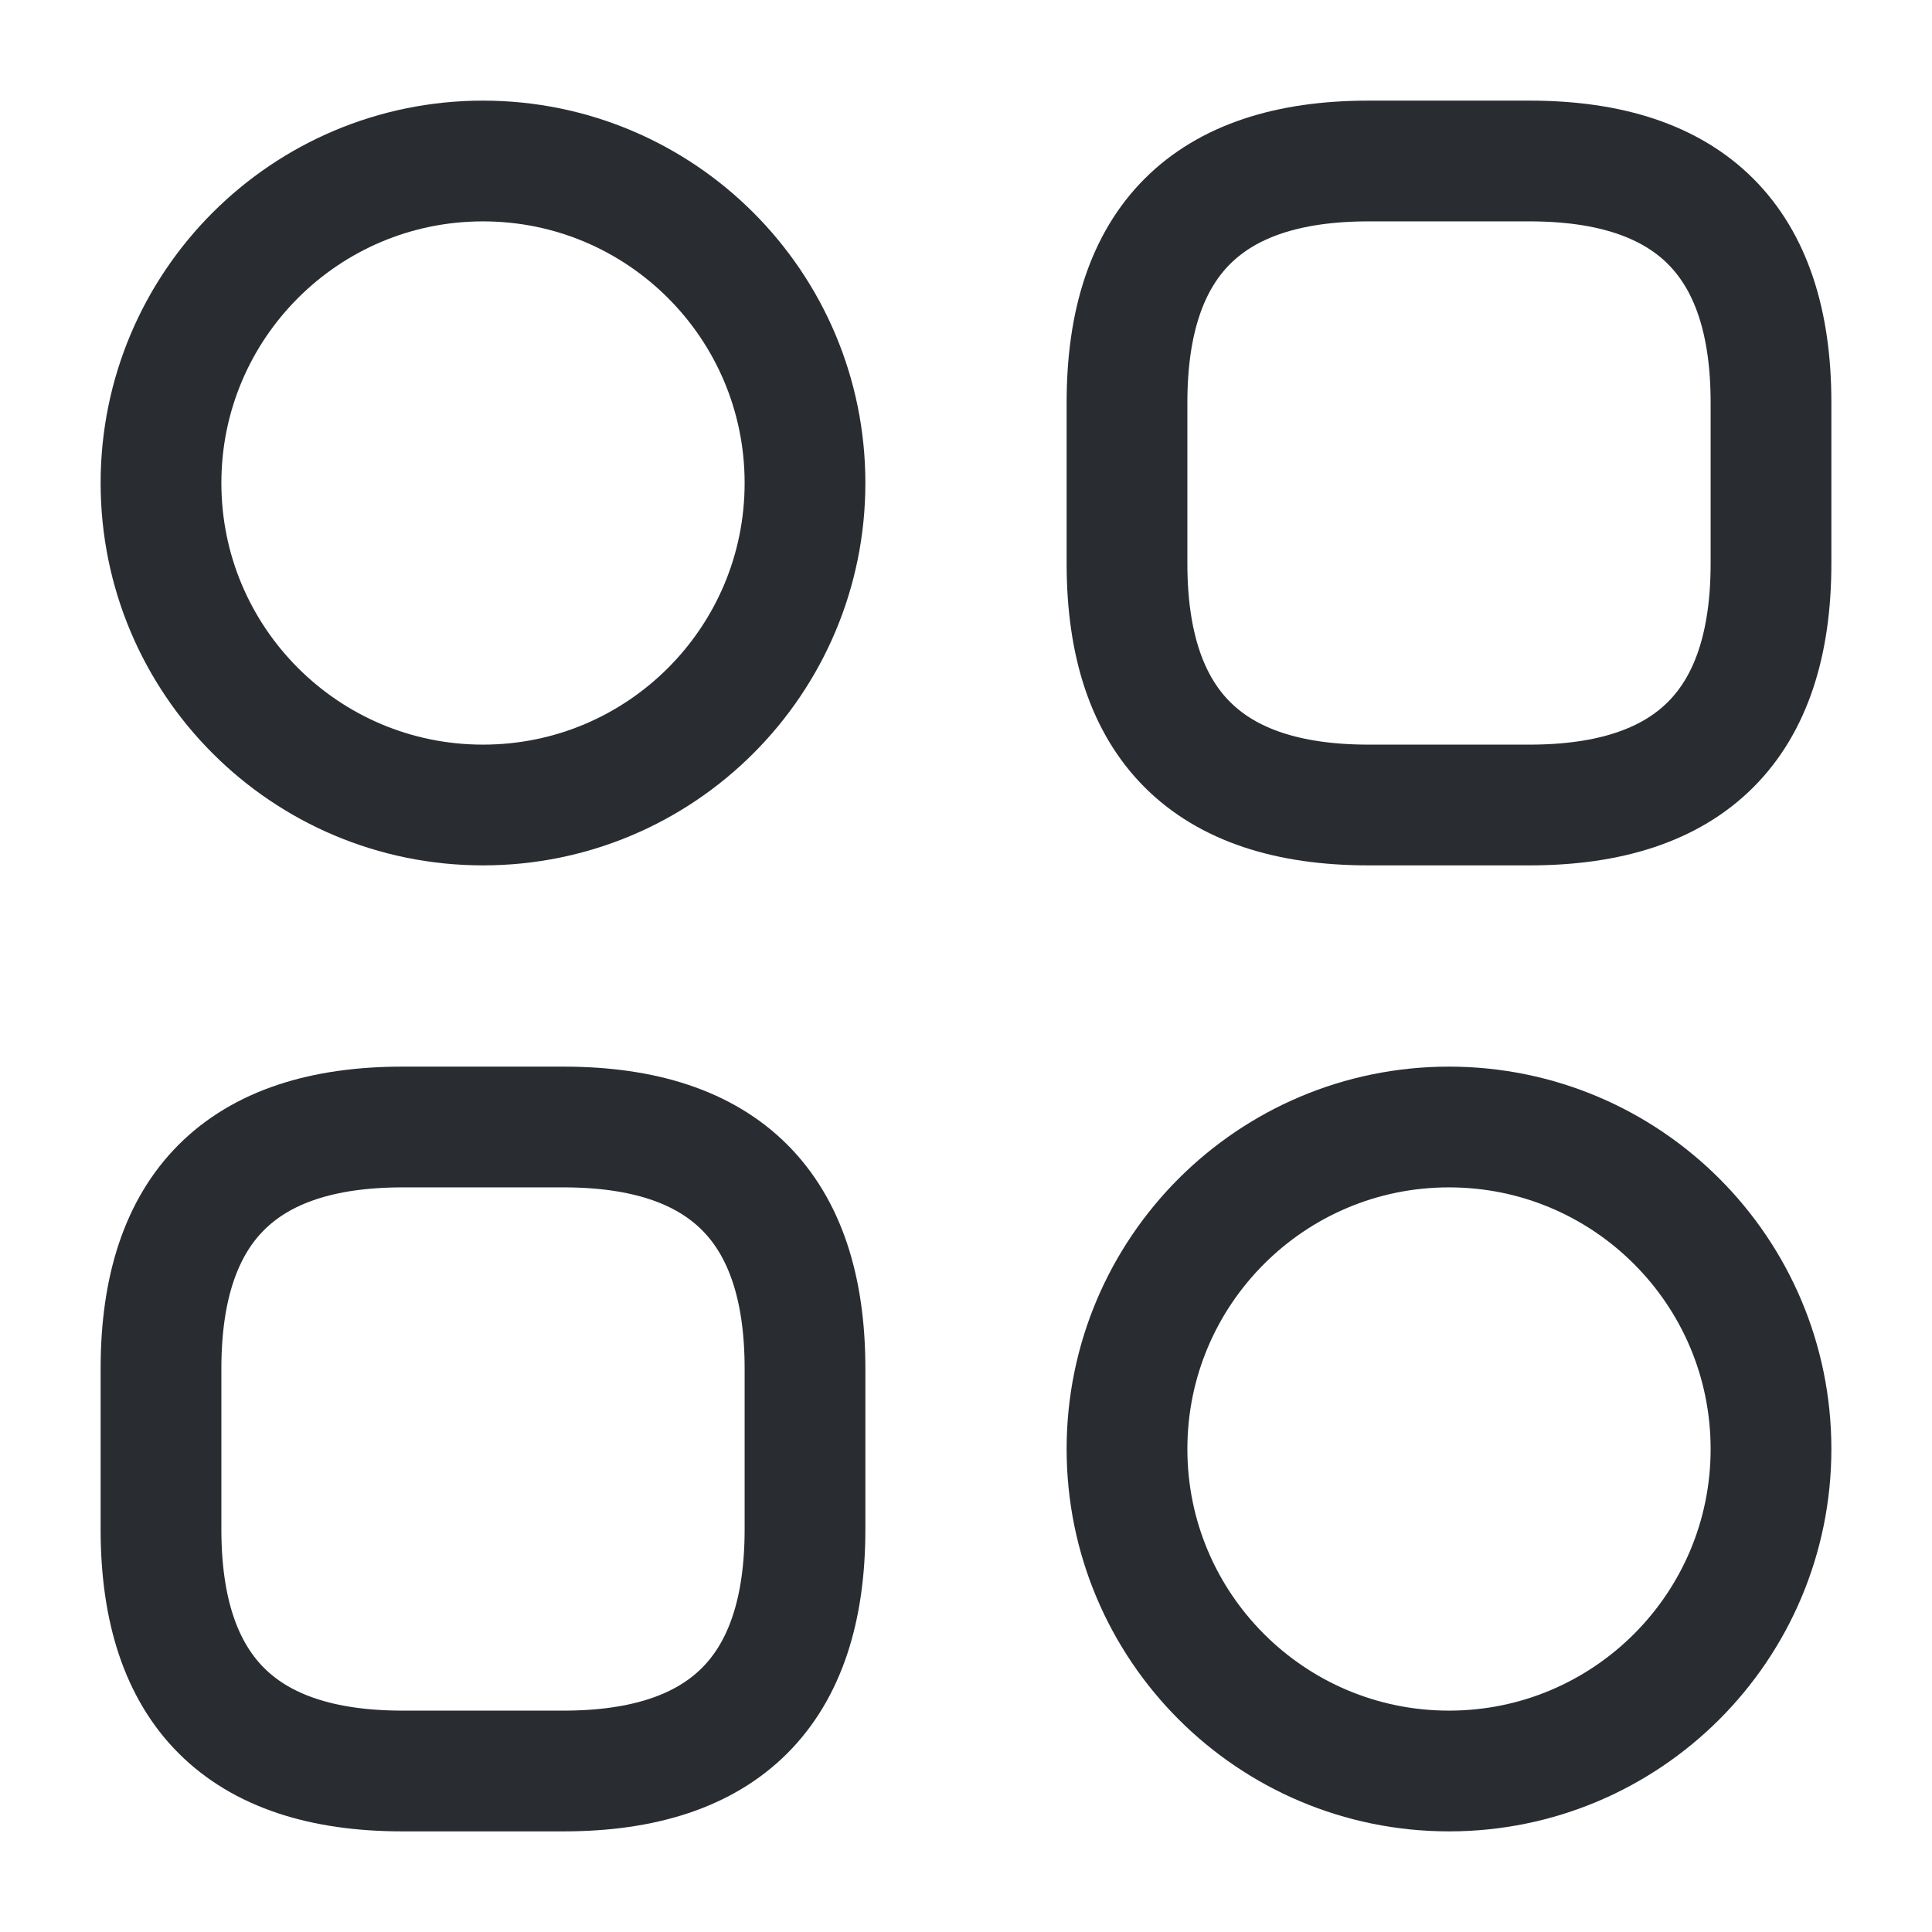
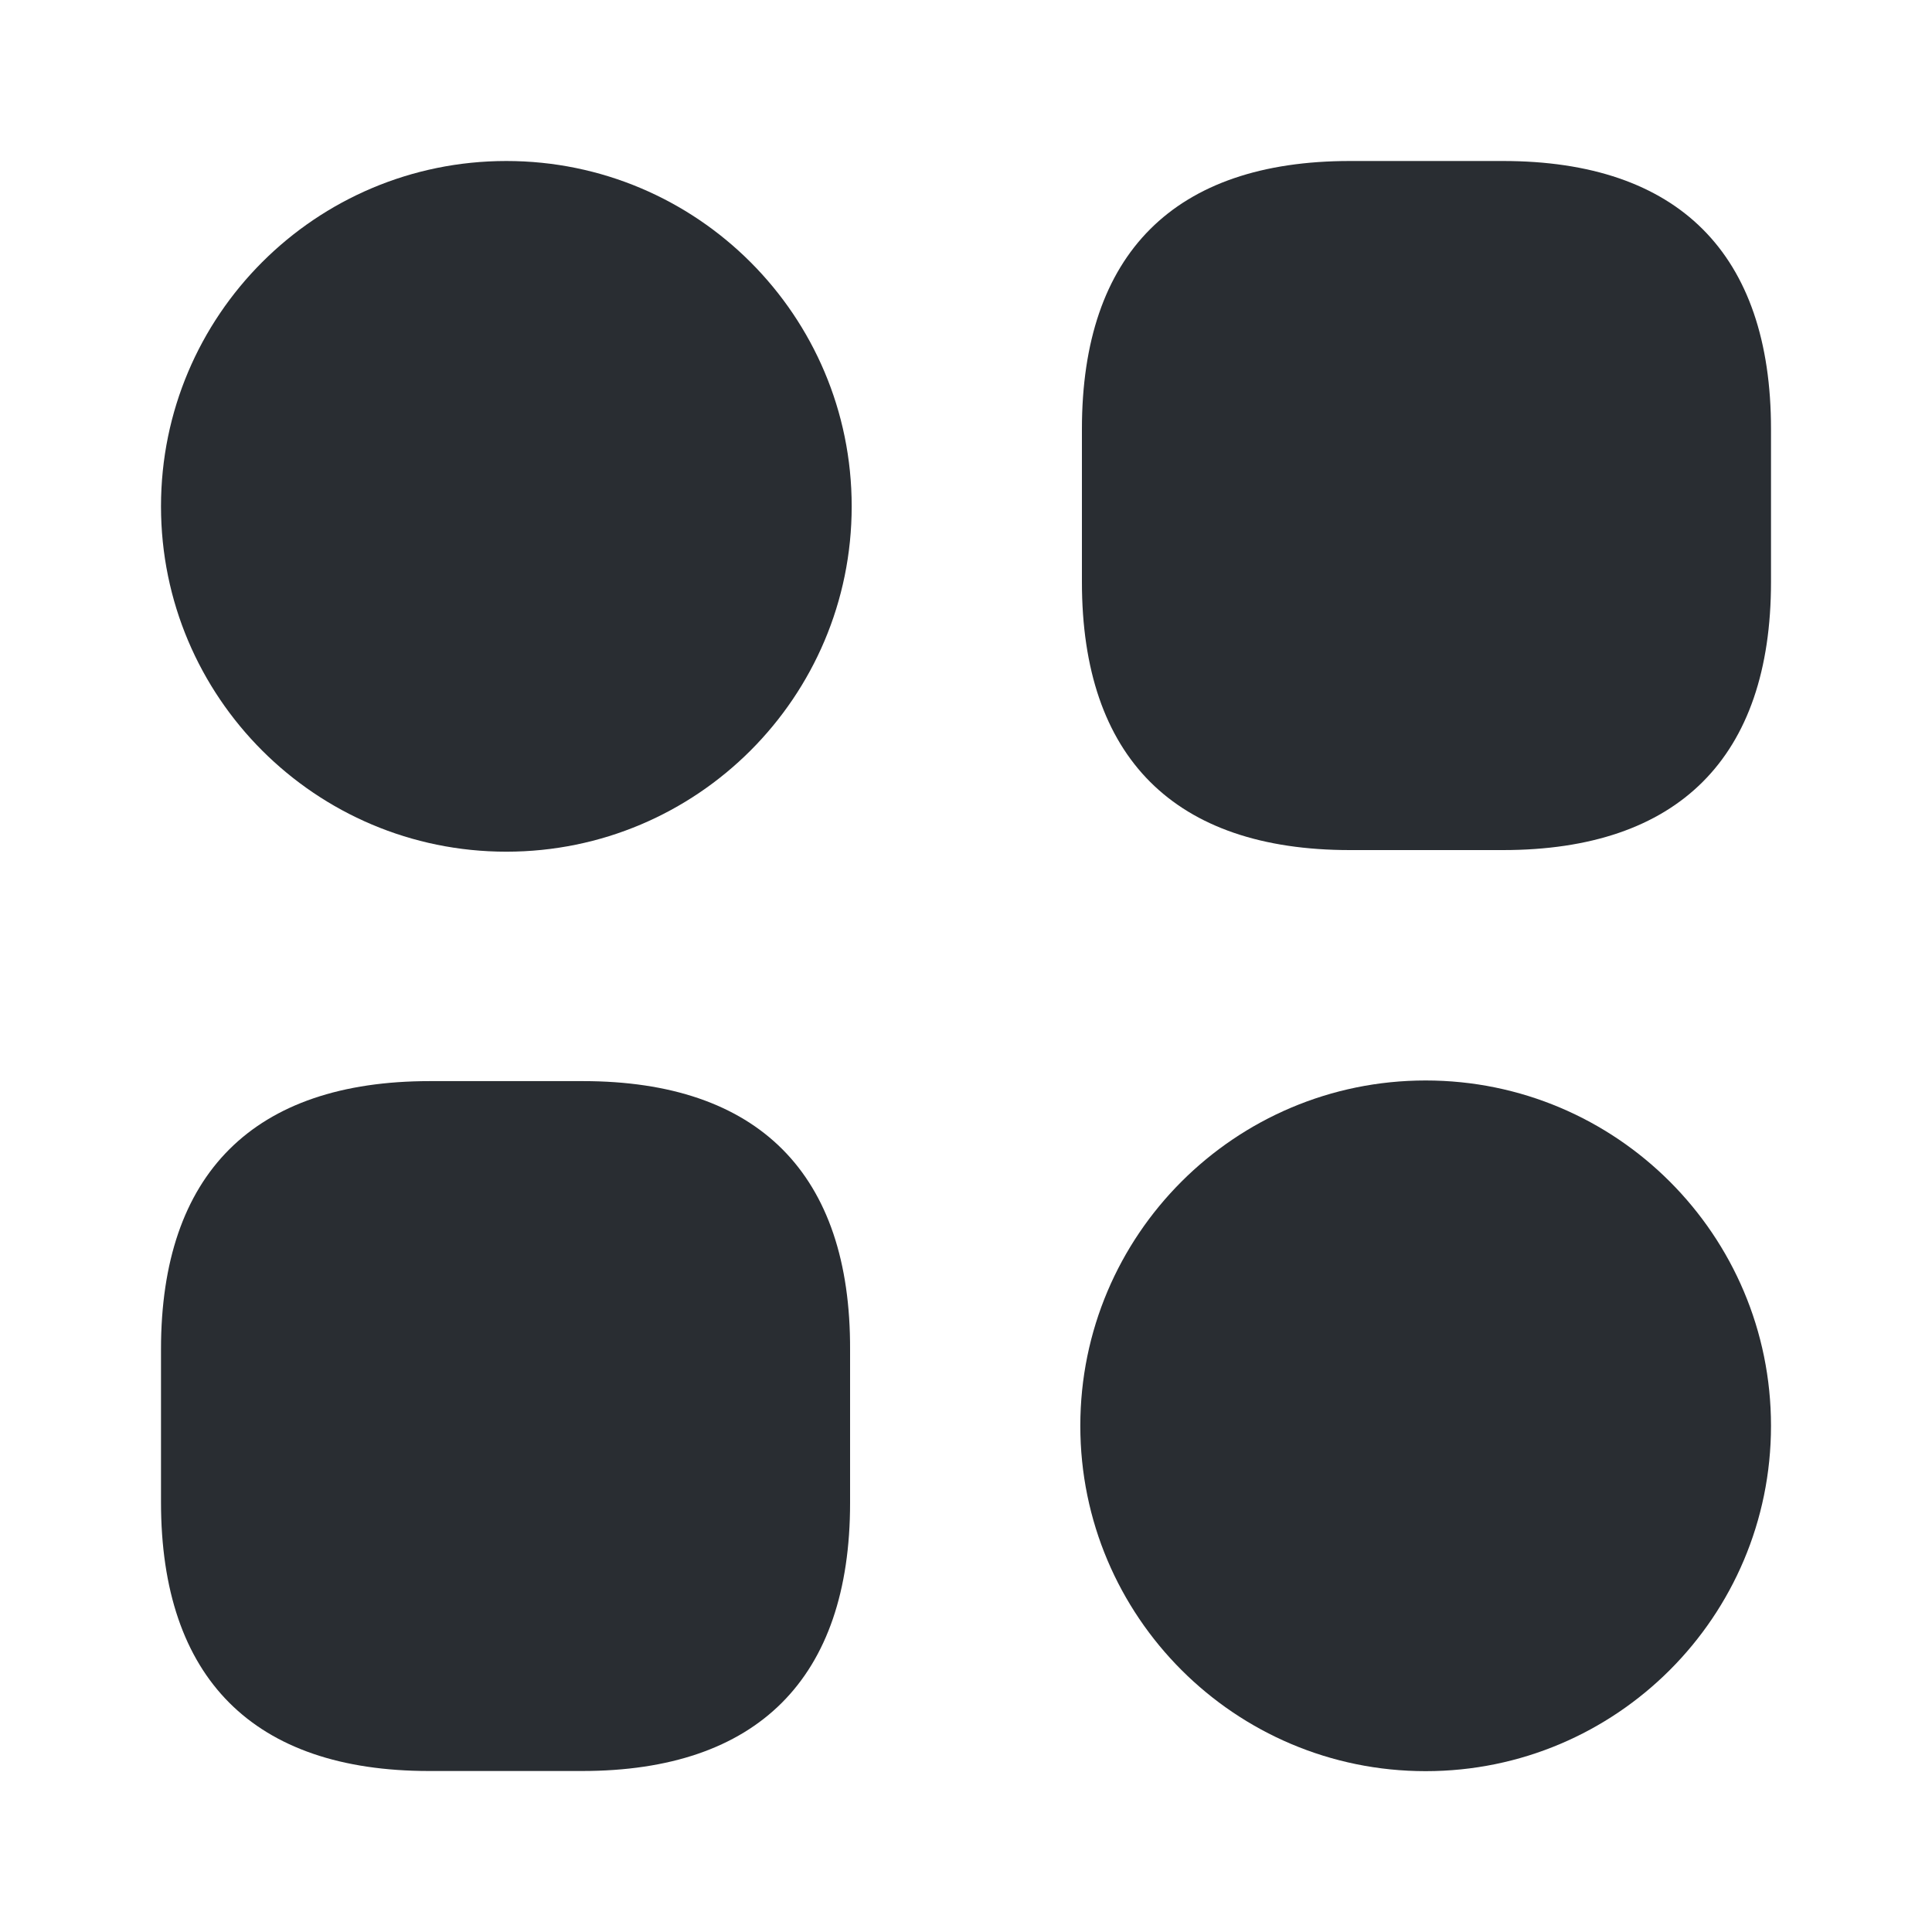
<svg xmlns="http://www.w3.org/2000/svg" width="24" height="24" viewBox="0 0 24 24" fill="none">
-   <path d="M17 10H19C21 10 22 9 22 7V5C22 3 21 2 19 2H17C15 2 14 3 14 5V7C14 9 15 10 17 10Z" stroke="#292D32" stroke-width="1.5" stroke-miterlimit="10" stroke-linecap="round" stroke-linejoin="round" />
-   <path d="M5 22H7C9 22 10 21 10 19V17C10 15 9 14 7 14H5C3 14 2 15 2 17V19C2 21 3 22 5 22Z" stroke="#292D32" stroke-width="1.5" stroke-miterlimit="10" stroke-linecap="round" stroke-linejoin="round" />
-   <path d="M6 10C8.209 10 10 8.209 10 6C10 3.791 8.209 2 6 2C3.791 2 2 3.791 2 6C2 8.209 3.791 10 6 10Z" stroke="#292D32" stroke-width="1.5" stroke-miterlimit="10" stroke-linecap="round" stroke-linejoin="round" />
-   <path d="M18 22C20.209 22 22 20.209 22 18C22 15.791 20.209 14 18 14C15.791 14 14 15.791 14 18C14 20.209 15.791 22 18 22Z" stroke="#292D32" stroke-width="1.5" stroke-miterlimit="10" stroke-linecap="round" stroke-linejoin="round" />
+   <path d="M18.669 2H16.77C14.589 2 13.44 3.15 13.44 5.33V7.23C13.44 9.41 14.589 10.56 16.77 10.56H18.669C20.849 10.56 22 9.41 22 7.23V5.33C22 3.15 20.849 2 18.669 2Z" fill="#292D32" />
+   <path d="M7.24 13.43H5.34C3.15 13.43 2 14.58 2 16.76V18.66C2 20.85 3.15 22 5.33 22H7.23C9.41 22 10.56 20.85 10.56 18.67V16.77C10.57 14.58 9.42 13.43 7.24 13.43Z" fill="#292D32" />
+   <path d="M6.29 10.58C8.659 10.58 10.58 8.659 10.58 6.29C10.58 3.921 8.659 2 6.29 2C3.921 2 2 3.921 2 6.29C2 8.659 3.921 10.58 6.29 10.58Z" fill="#292D32" />
+   <path d="M17.71 22.002C20.079 22.002 22 20.081 22 17.712C22 15.343 20.079 13.422 17.71 13.422C15.341 13.422 13.42 15.343 13.42 17.712C13.42 20.081 15.341 22.002 17.71 22.002Z" fill="#292D32" />
</svg>
